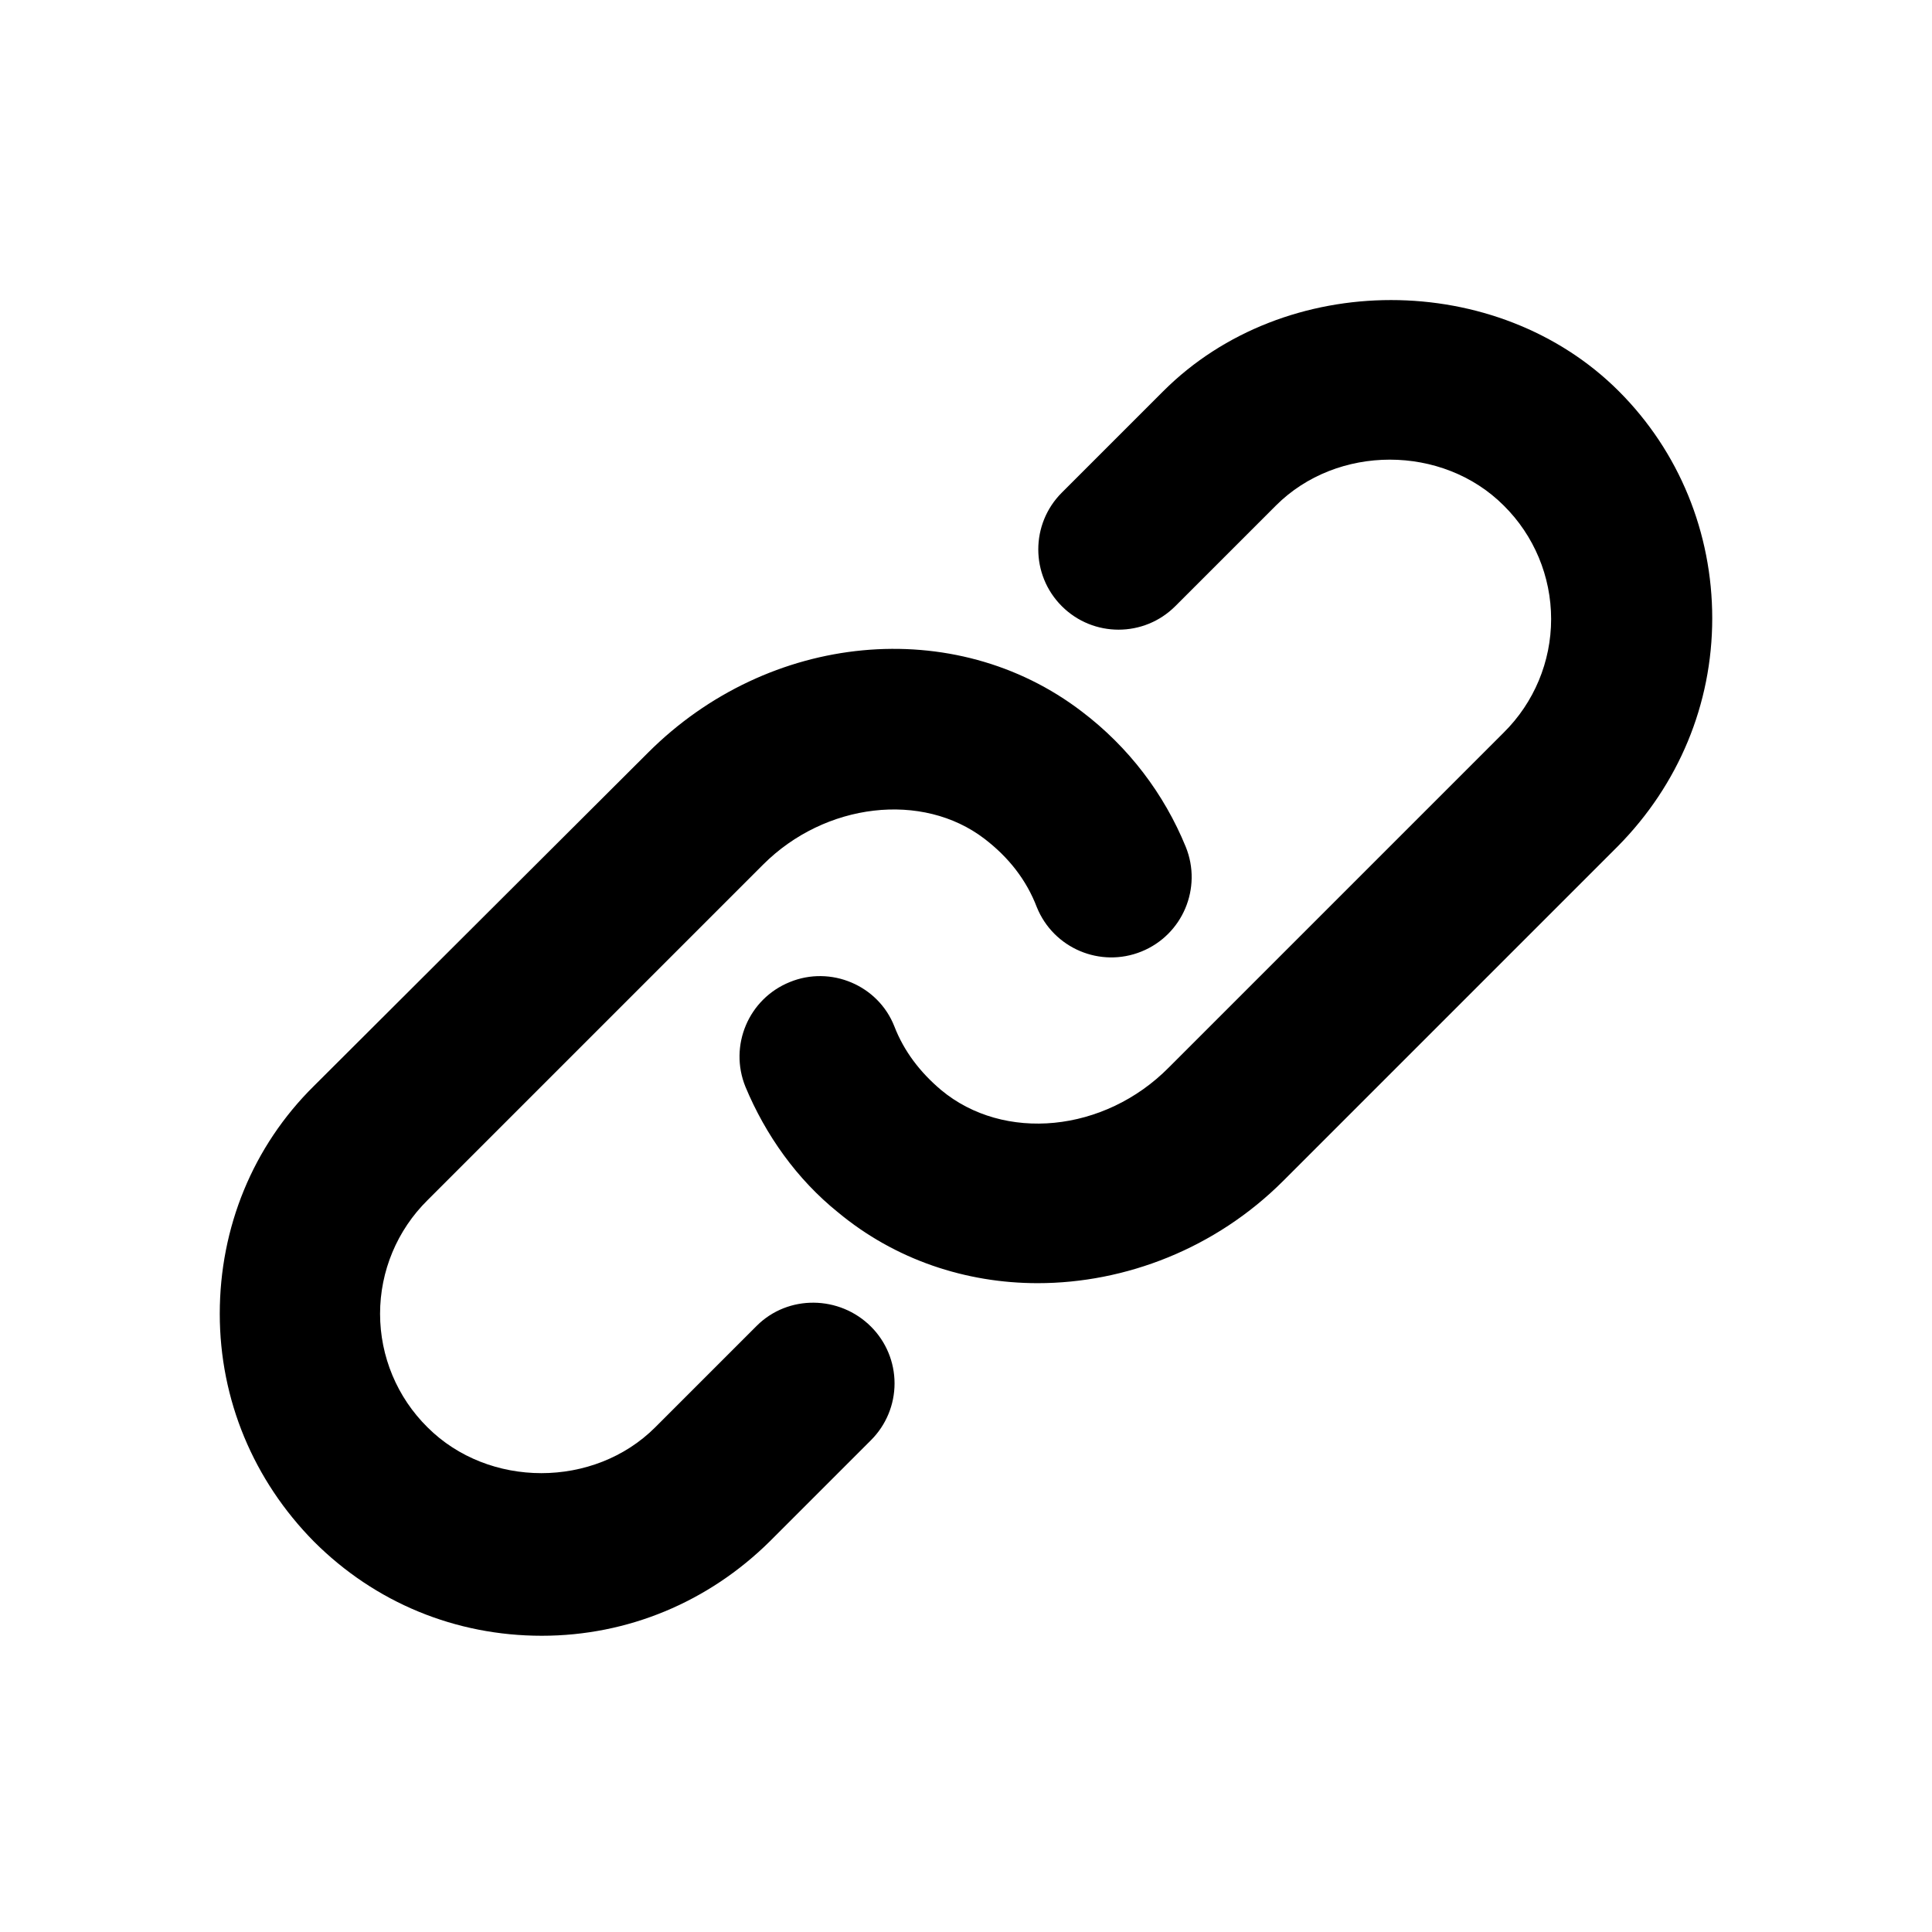
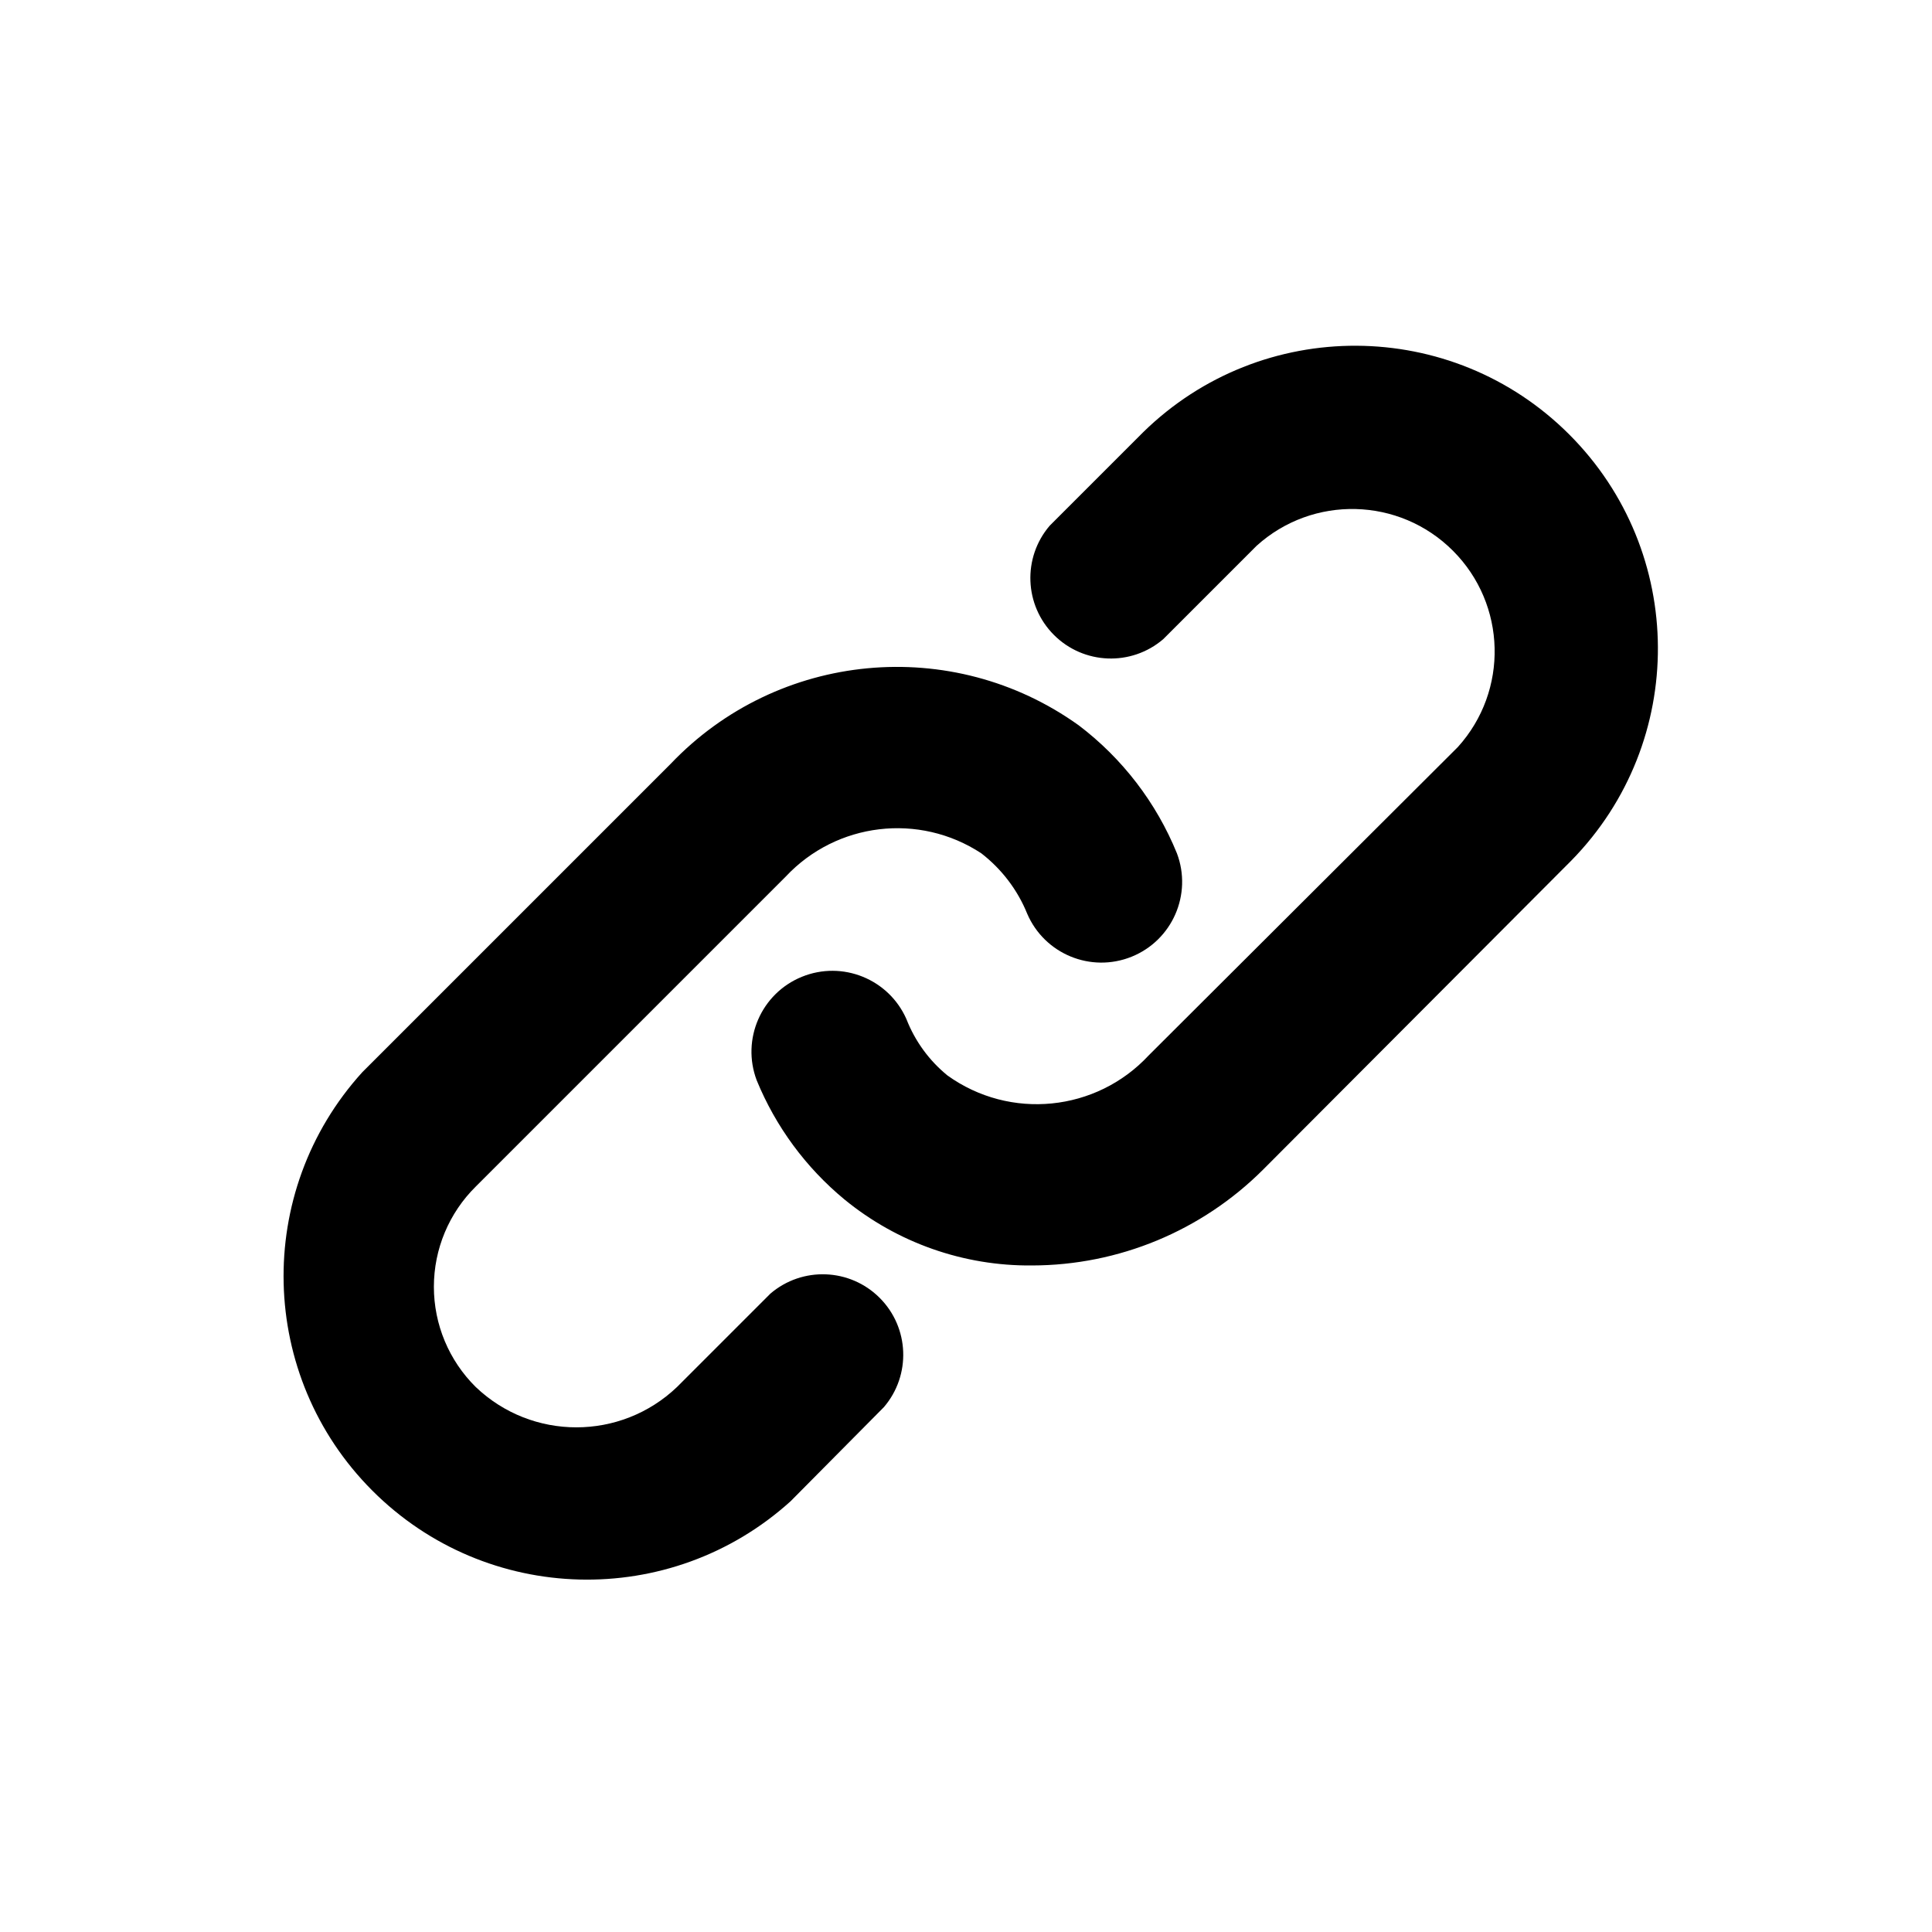
<svg xmlns="http://www.w3.org/2000/svg" width="24" height="24" viewBox="0 0 24 24" fill="currentColor">
-   <path d="M21.27 7.68c0 1.07-.42 2.07-1.17 2.83l-4.16 4.16c-.84.84-1.96 1.27-3.05 1.27-.89 0-1.77-.29-2.48-.88-.51-.41-.9-.96-1.15-1.56a.998.998 0 0 1 .55-1.3c.51-.21 1.1.04 1.3.55.12.31.32.57.58.79.78.65 2.03.53 2.83-.28l4.16-4.16a1.983 1.983 0 0 0 0-2.82c-.76-.76-2.07-.76-2.83 0L14.6 7.53a.996.996 0 1 1-1.41-1.41l1.26-1.26c1.51-1.51 4.15-1.51 5.66 0 .75.75 1.16 1.76 1.16 2.82zM9.4 16.47l-1.26 1.26c-.76.76-2.07.76-2.83 0a1.983 1.983 0 0 1 0-2.82l4.17-4.17c.77-.77 1.98-.91 2.75-.32.3.23.52.51.65.85a.998.998 0 1 0 1.85-.75c-.27-.66-.71-1.24-1.29-1.68-1.58-1.21-3.89-.99-5.39.51L3.9 13.49c-.76.75-1.17 1.76-1.17 2.83s.42 2.07 1.17 2.83c.76.76 1.76 1.17 2.83 1.17s2.07-.42 2.83-1.17l1.26-1.26a.996.996 0 0 0 0-1.41c-.39-.39-1.03-.4-1.42-.01z" />
+   <path d="M12.82 15.72a3.62 3.62 0 0 1-2.33-.82 3.78 3.78 0 0 1-1.09-1.48 1.005 1.005 0 0 1 1.86-.76 1.7 1.7 0 0 0 .51.7 1.9 1.9 0 0 0 2.5-.25l3.84-3.83a1.77 1.77 0 0 0-2.5-2.5l-1.16 1.16a1 1 0 0 1-1.41-1.41l1.16-1.16a3.762 3.762 0 0 1 5.32 5.32l-3.83 3.84a4.07 4.07 0 0 1-2.87 1.19zm-3 2.93 1.16-1.17a1 1 0 0 0-1.41-1.41l-1.16 1.16a1.81 1.81 0 0 1-2.5 0 1.75 1.75 0 0 1 0-2.49l3.85-3.85a1.9 1.9 0 0 1 2.43-.29c.253.196.45.454.57.75a1.003 1.003 0 0 0 1.86-.75 3.79 3.79 0 0 0-1.22-1.59 3.88 3.88 0 0 0-5.07.48L4.5 13.32a3.77 3.77 0 0 0 5.32 5.33z" />
</svg>
